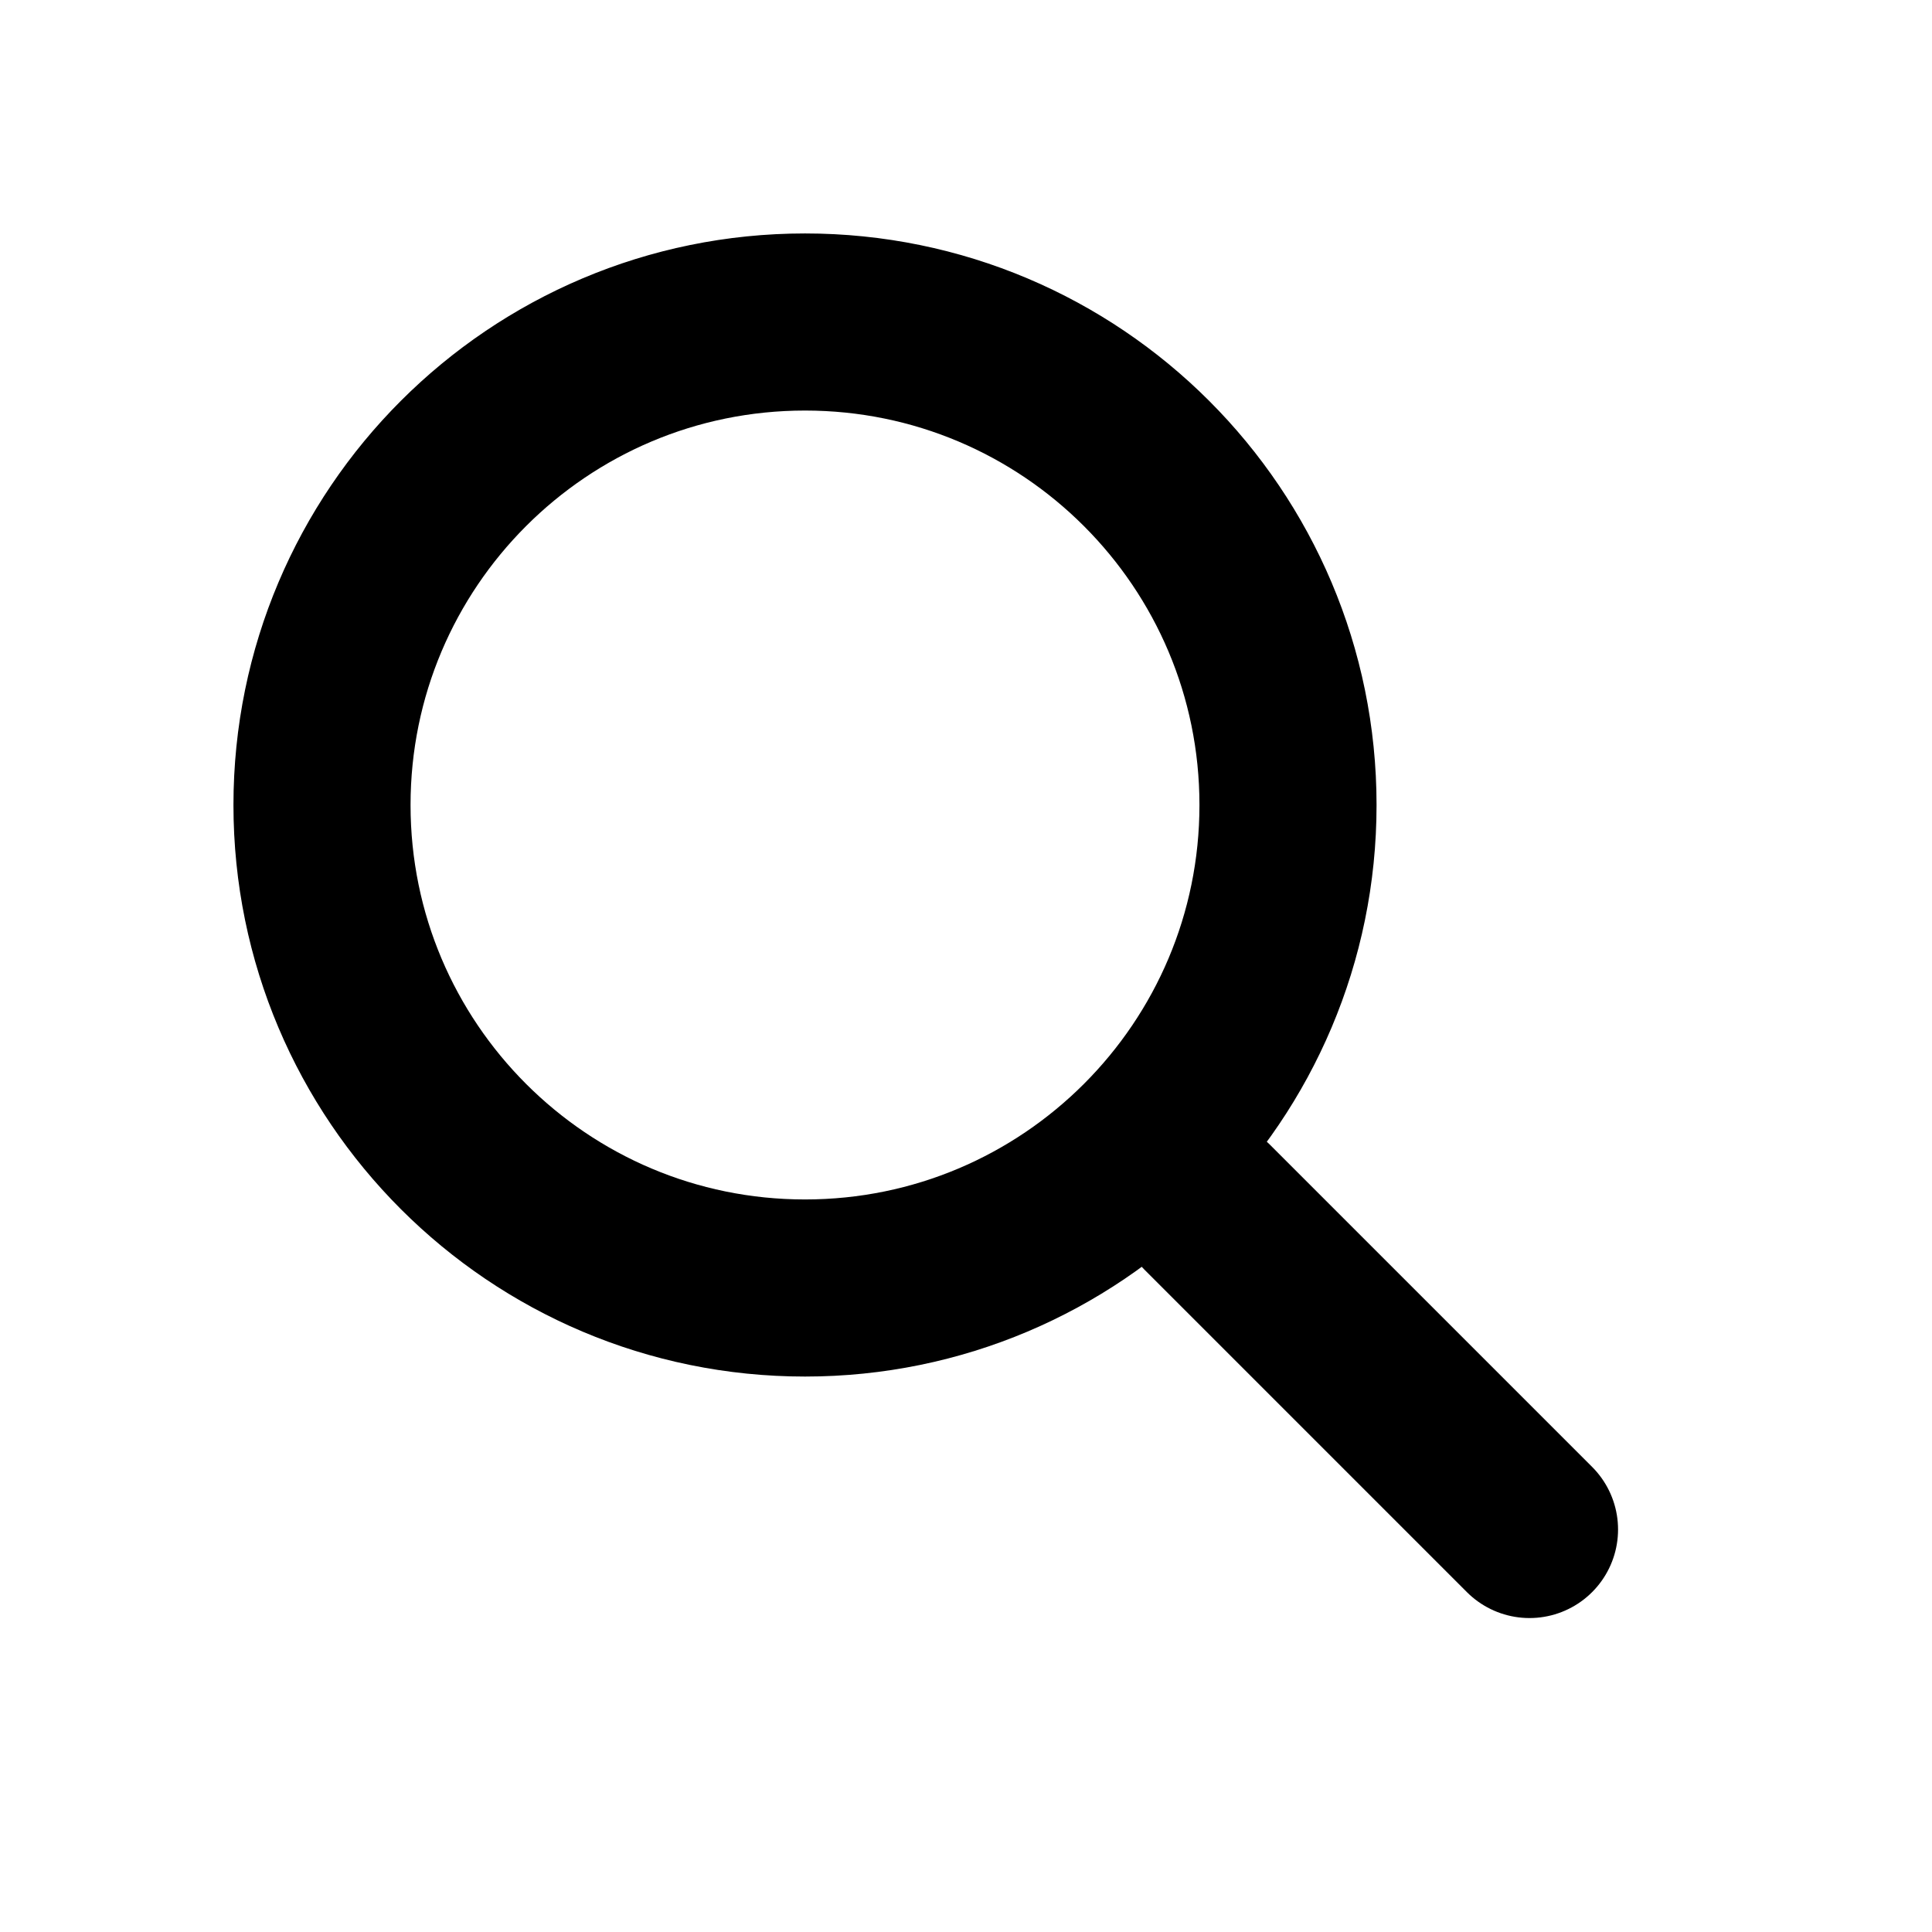
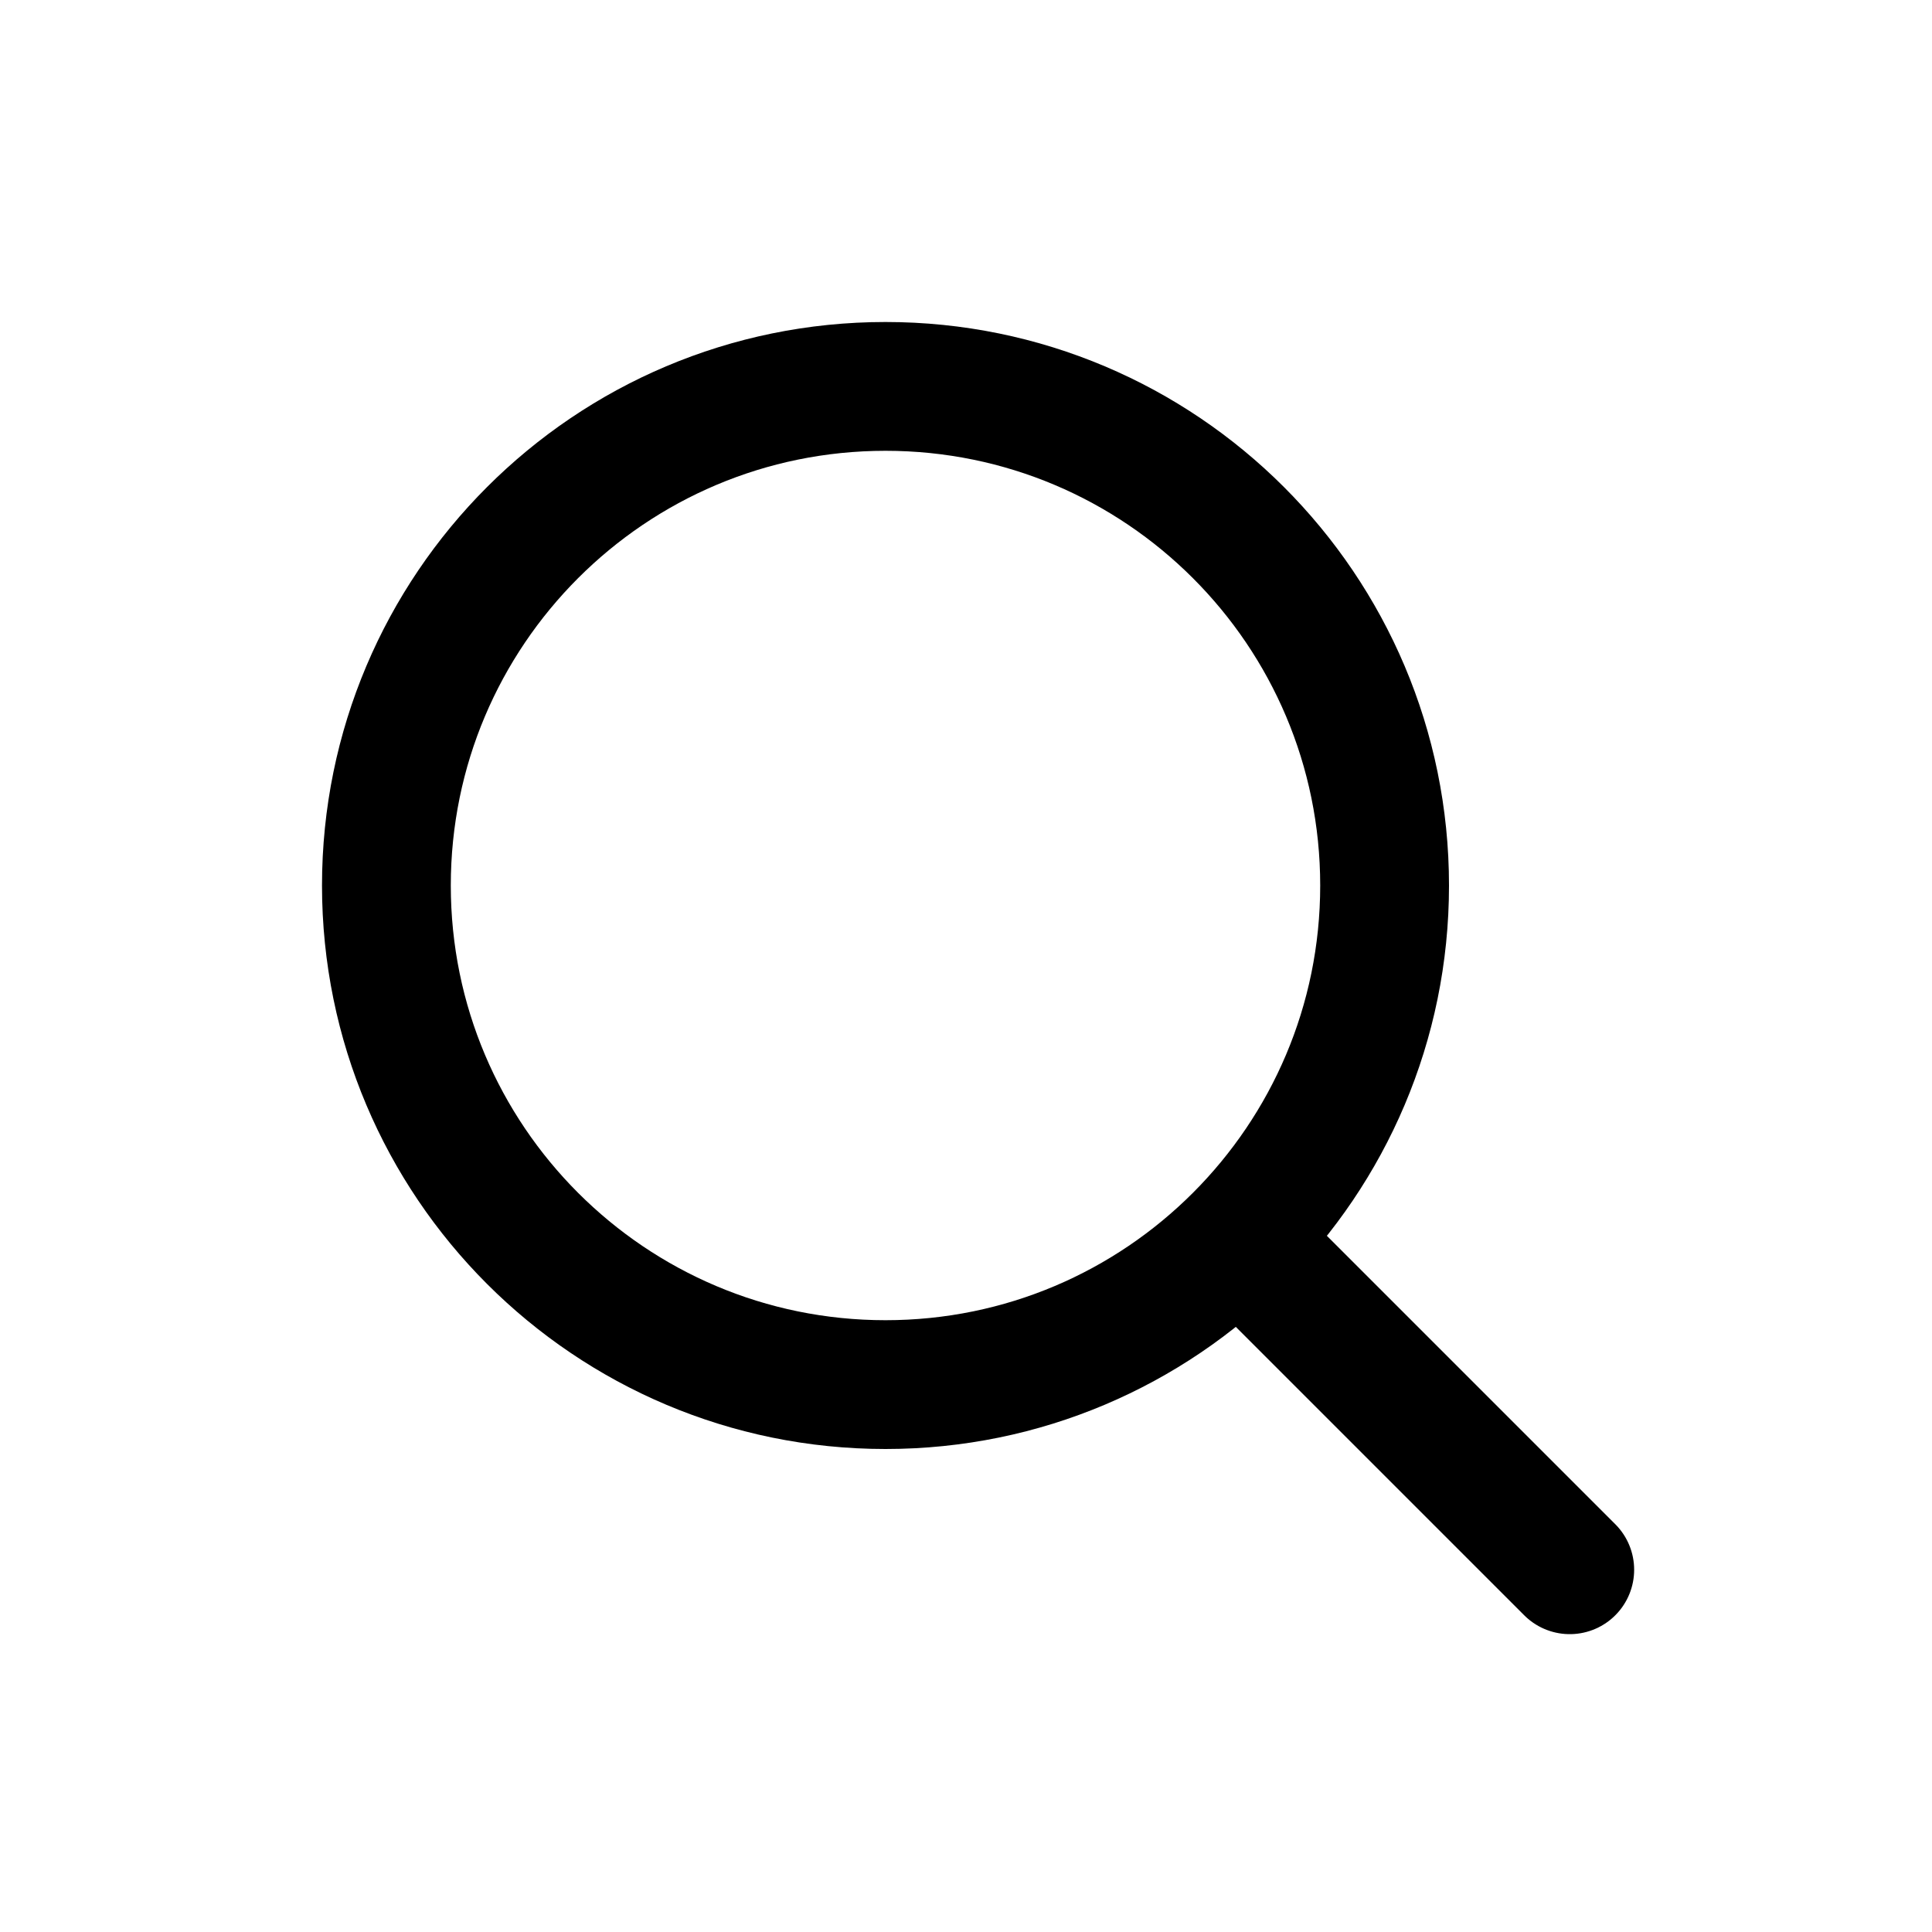
- <svg xmlns="http://www.w3.org/2000/svg" viewBox="0 0 24 24" fill="none" stroke="currentColor" stroke-width="2.2" stroke-linecap="round" stroke-linejoin="round">
-   <path d="M10.0,4.0a6.0,6.0 0 1,1 0,12.0a6.0,6.0 0 1,1 0,-12.0" />
-   <path d="M15,15 l4,4" />
+ <svg xmlns="http://www.w3.org/2000/svg" viewBox="0 0 24 24" width="24" height="24" fill="none" stroke="currentColor" stroke-width="1.6" stroke-linecap="round" stroke-linejoin="round">
+   <circle cx="11" cy="11" r="6.2" />
+   <path d="M19.5 19.5l-4-4" />
</svg>
